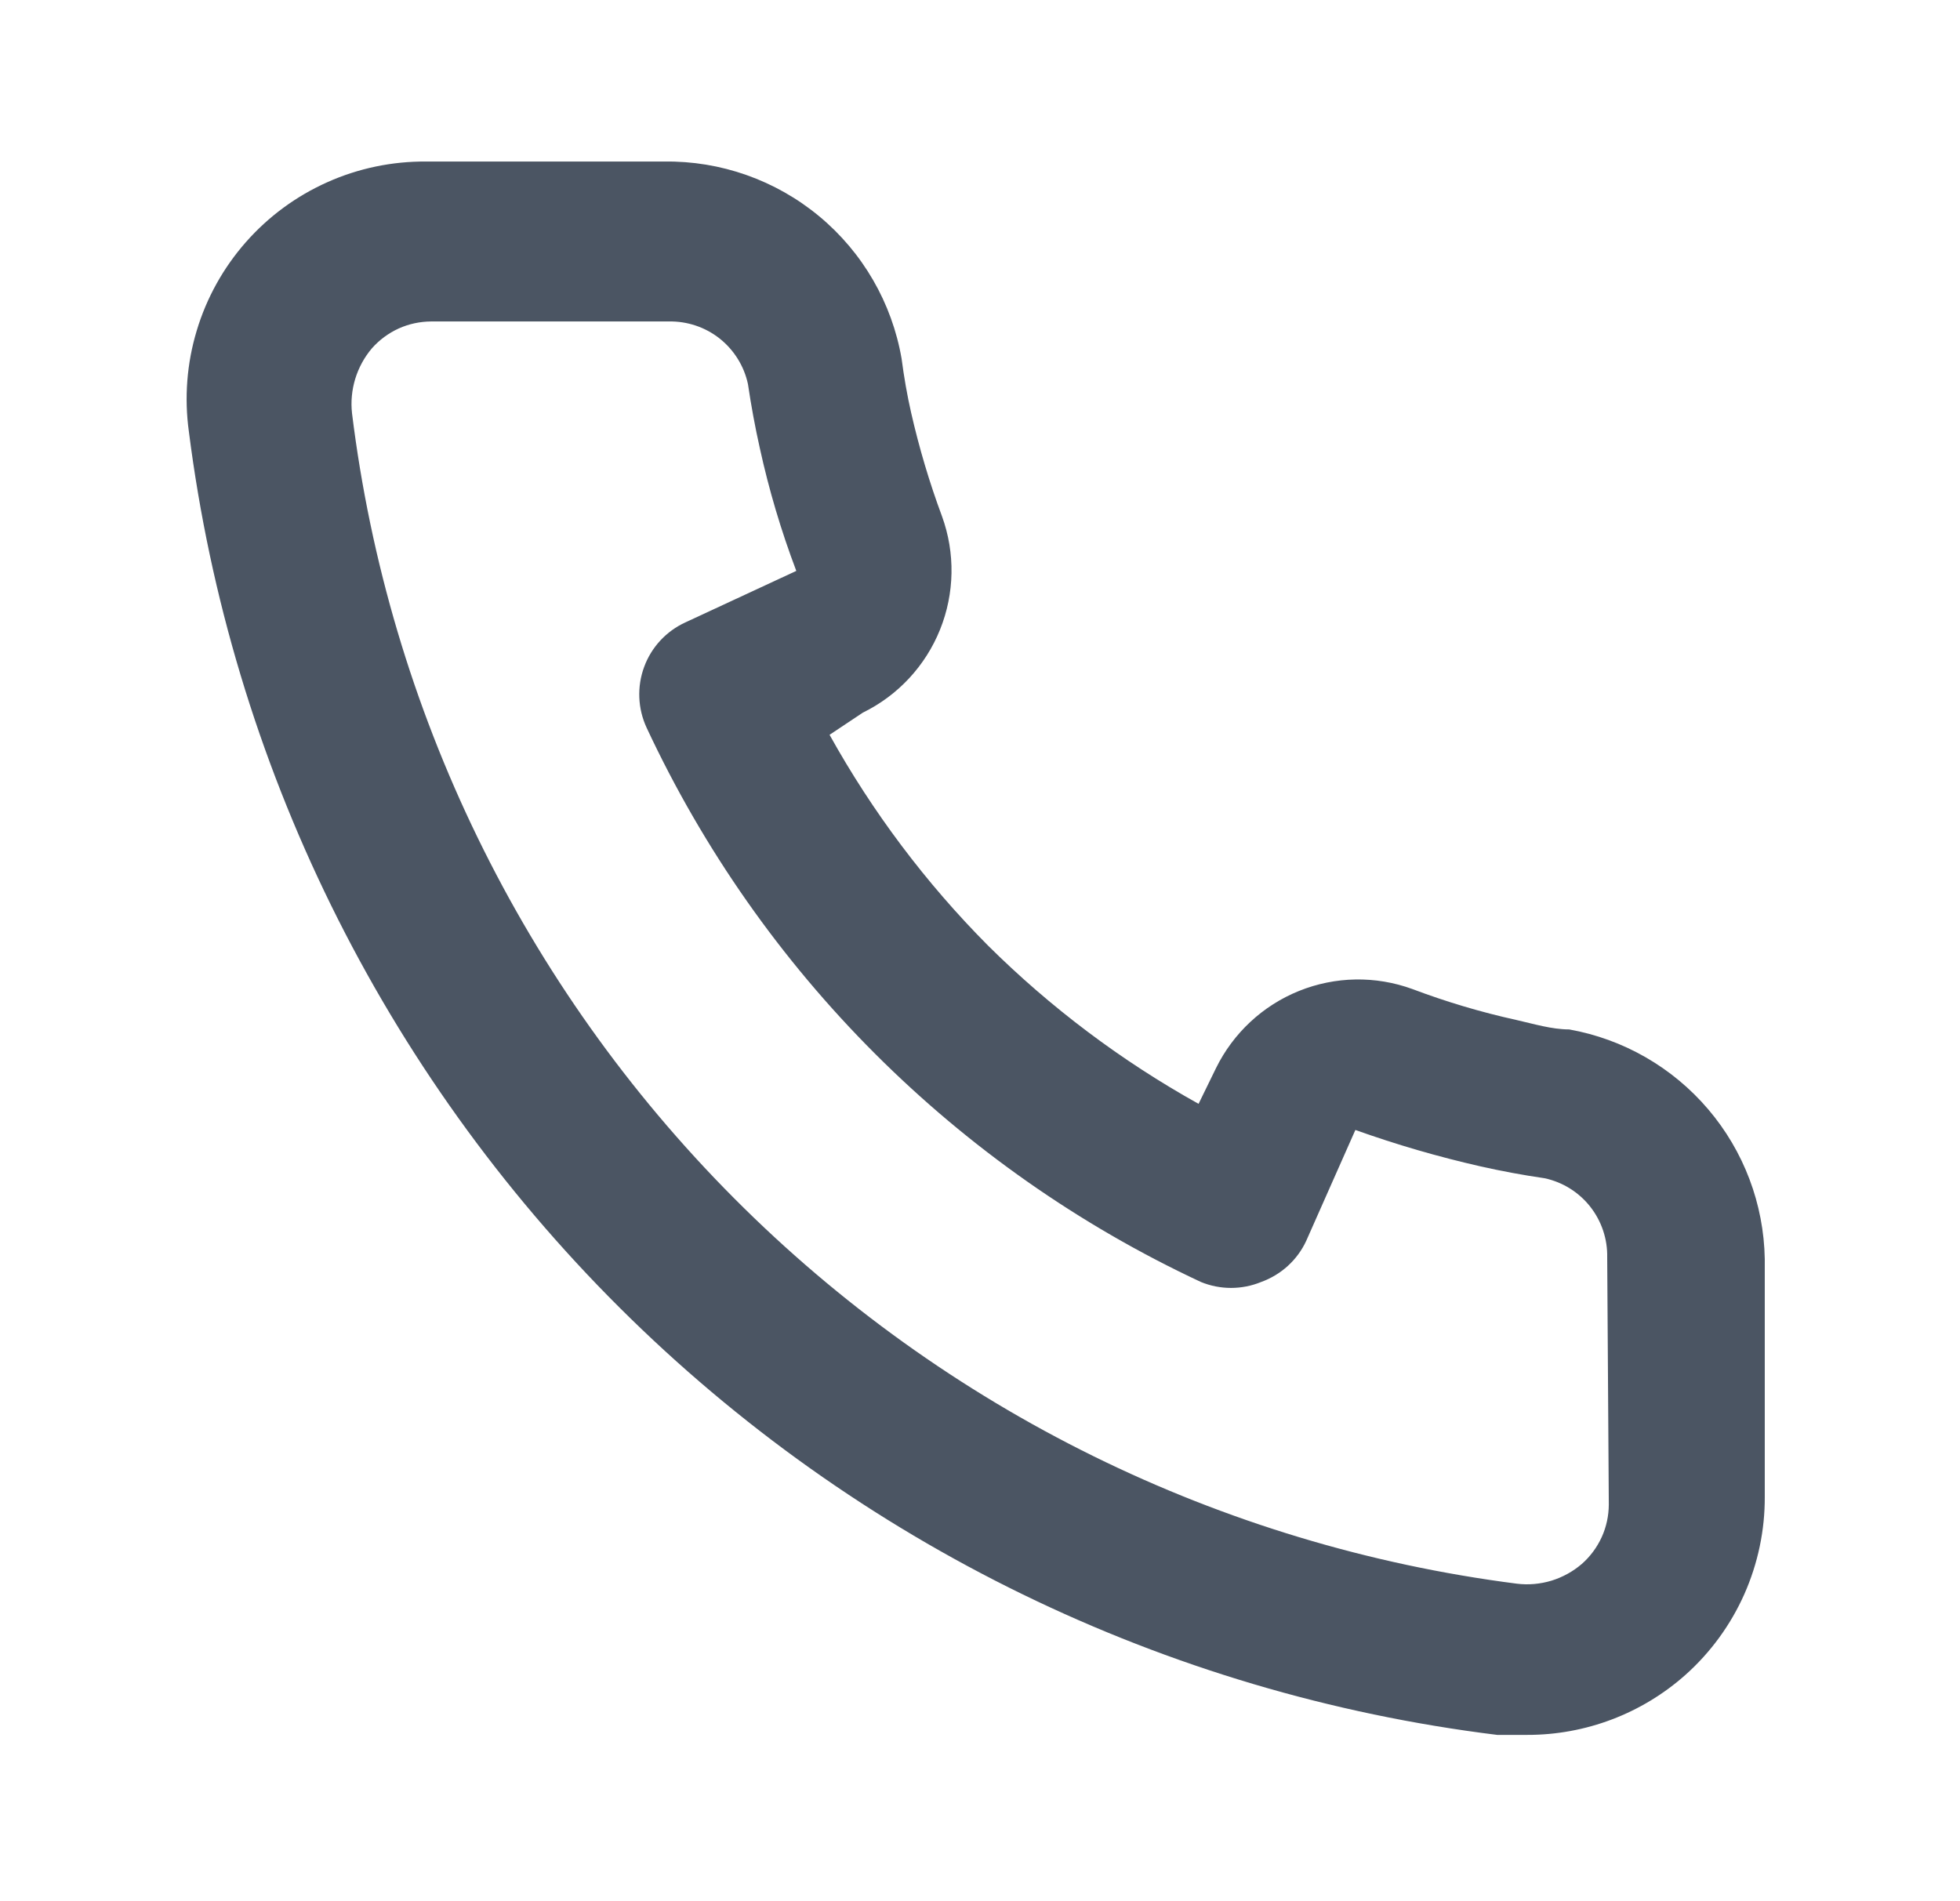
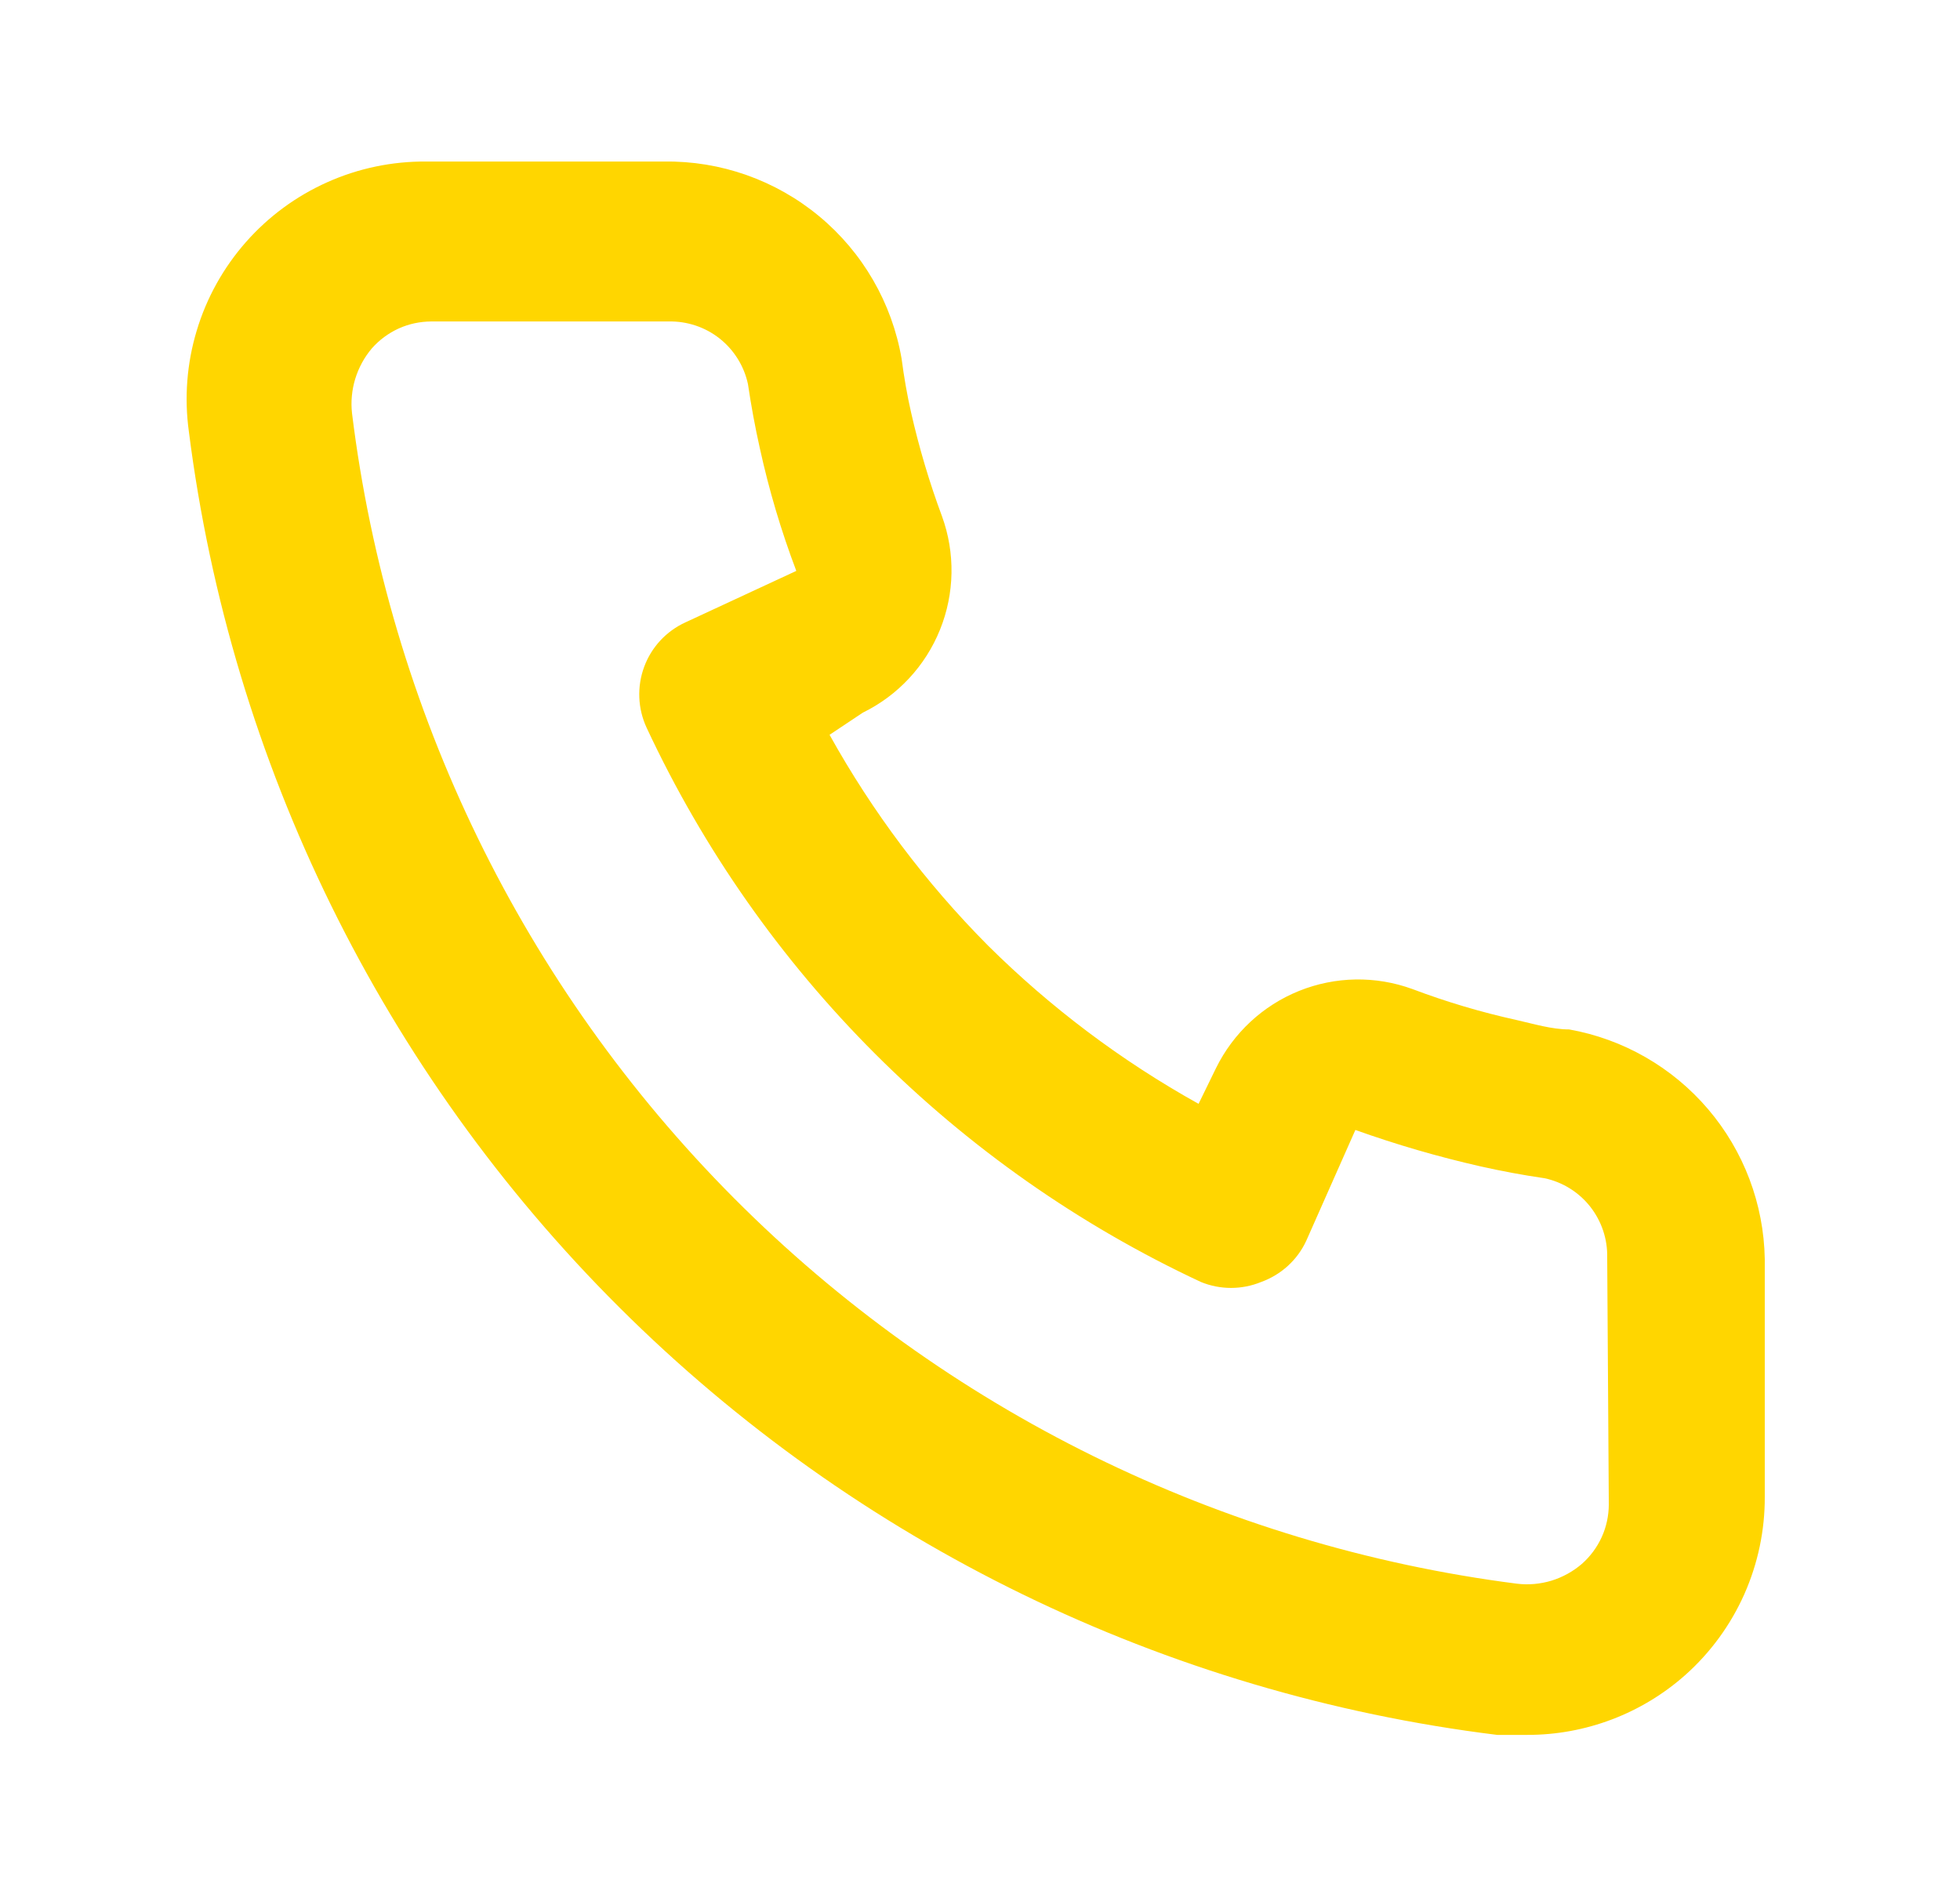
<svg xmlns="http://www.w3.org/2000/svg" width="33" height="32" viewBox="0 0 33 32" fill="none">
  <g id="uil:phone-alt">
-     <path id="Vector" d="M26.42 17.334C26.127 17.334 25.82 17.24 25.527 17.174C24.933 17.043 24.349 16.869 23.78 16.654C23.161 16.428 22.481 16.44 21.871 16.686C21.261 16.932 20.763 17.396 20.473 17.987L20.18 18.587C18.881 17.864 17.688 16.967 16.633 15.92C15.586 14.866 14.689 13.672 13.967 12.373L14.527 12C15.118 11.711 15.581 11.213 15.827 10.602C16.073 9.992 16.085 9.312 15.86 8.693C15.648 8.123 15.475 7.54 15.34 6.947C15.273 6.653 15.22 6.347 15.18 6.04C15.018 5.101 14.526 4.25 13.793 3.642C13.059 3.033 12.133 2.706 11.18 2.72H7.18C6.605 2.715 6.036 2.833 5.511 3.068C4.987 3.302 4.519 3.646 4.139 4.078C3.76 4.509 3.477 5.017 3.312 5.568C3.146 6.118 3.101 6.698 3.18 7.267C3.89 12.853 6.441 18.043 10.43 22.017C14.419 25.991 19.618 28.523 25.207 29.213H25.713C26.696 29.215 27.646 28.854 28.38 28.2C28.802 27.823 29.139 27.36 29.369 26.843C29.598 26.326 29.716 25.766 29.713 25.2V21.2C29.697 20.274 29.36 19.382 28.759 18.677C28.158 17.972 27.332 17.497 26.42 17.334ZM27.087 25.334C27.086 25.523 27.046 25.71 26.968 25.882C26.889 26.055 26.775 26.209 26.633 26.334C26.484 26.462 26.31 26.558 26.122 26.616C25.933 26.673 25.735 26.691 25.54 26.667C20.546 26.027 15.908 23.742 12.357 20.174C8.805 16.606 6.543 11.957 5.927 6.96C5.905 6.765 5.924 6.567 5.981 6.379C6.039 6.191 6.133 6.017 6.26 5.867C6.385 5.725 6.539 5.611 6.711 5.532C6.883 5.454 7.071 5.414 7.26 5.413H11.26C11.57 5.407 11.873 5.508 12.116 5.7C12.359 5.893 12.528 6.164 12.593 6.467C12.647 6.831 12.713 7.191 12.793 7.547C12.947 8.25 13.152 8.94 13.407 9.613L11.54 10.48C11.38 10.553 11.237 10.657 11.117 10.786C10.998 10.915 10.905 11.066 10.845 11.231C10.784 11.396 10.757 11.571 10.764 11.746C10.771 11.922 10.813 12.094 10.887 12.254C12.806 16.364 16.11 19.668 20.22 21.587C20.544 21.72 20.909 21.72 21.233 21.587C21.399 21.527 21.552 21.435 21.683 21.316C21.813 21.197 21.919 21.054 21.993 20.893L22.82 19.027C23.509 19.273 24.213 19.478 24.927 19.64C25.282 19.72 25.642 19.787 26.007 19.84C26.31 19.905 26.581 20.074 26.773 20.317C26.965 20.561 27.067 20.863 27.06 21.174L27.087 25.334Z" fill="#4B5563" />
+     <path id="Vector" d="M26.42 17.334C26.127 17.334 25.82 17.24 25.527 17.174C24.933 17.043 24.349 16.869 23.78 16.654C23.161 16.428 22.481 16.44 21.871 16.686C21.261 16.932 20.763 17.396 20.473 17.987L20.18 18.587C18.881 17.864 17.688 16.967 16.633 15.92C15.586 14.866 14.689 13.672 13.967 12.373L14.527 12C15.118 11.711 15.581 11.213 15.827 10.602C16.073 9.992 16.085 9.312 15.86 8.693C15.648 8.123 15.475 7.54 15.34 6.947C15.273 6.653 15.22 6.347 15.18 6.04C15.018 5.101 14.526 4.25 13.793 3.642C13.059 3.033 12.133 2.706 11.18 2.72H7.18C6.605 2.715 6.036 2.833 5.511 3.068C4.987 3.302 4.519 3.646 4.139 4.078C3.76 4.509 3.477 5.017 3.312 5.568C3.146 6.118 3.101 6.698 3.18 7.267C3.89 12.853 6.441 18.043 10.43 22.017C14.419 25.991 19.618 28.523 25.207 29.213H25.713C26.696 29.215 27.646 28.854 28.38 28.2C28.802 27.823 29.139 27.36 29.369 26.843C29.598 26.326 29.716 25.766 29.713 25.2V21.2C29.697 20.274 29.36 19.382 28.759 18.677C28.158 17.972 27.332 17.497 26.42 17.334ZM27.087 25.334C27.086 25.523 27.046 25.71 26.968 25.882C26.889 26.055 26.775 26.209 26.633 26.334C26.484 26.462 26.31 26.558 26.122 26.616C25.933 26.673 25.735 26.691 25.54 26.667C20.546 26.027 15.908 23.742 12.357 20.174C8.805 16.606 6.543 11.957 5.927 6.96C5.905 6.765 5.924 6.567 5.981 6.379C6.039 6.191 6.133 6.017 6.26 5.867C6.385 5.725 6.539 5.611 6.711 5.532C6.883 5.454 7.071 5.414 7.26 5.413H11.26C11.57 5.407 11.873 5.508 12.116 5.7C12.359 5.893 12.528 6.164 12.593 6.467C12.647 6.831 12.713 7.191 12.793 7.547C12.947 8.25 13.152 8.94 13.407 9.613L11.54 10.48C11.38 10.553 11.237 10.657 11.117 10.786C10.998 10.915 10.905 11.066 10.845 11.231C10.784 11.396 10.757 11.571 10.764 11.746C10.771 11.922 10.813 12.094 10.887 12.254C12.806 16.364 16.11 19.668 20.22 21.587C20.544 21.72 20.909 21.72 21.233 21.587C21.399 21.527 21.552 21.435 21.683 21.316C21.813 21.197 21.919 21.054 21.993 20.893L22.82 19.027C23.509 19.273 24.213 19.478 24.927 19.64C25.282 19.72 25.642 19.787 26.007 19.84C26.31 19.905 26.581 20.074 26.773 20.317C26.965 20.561 27.067 20.863 27.06 21.174L27.087 25.334Z" fill="#FFD600" />
  </g>
</svg>
